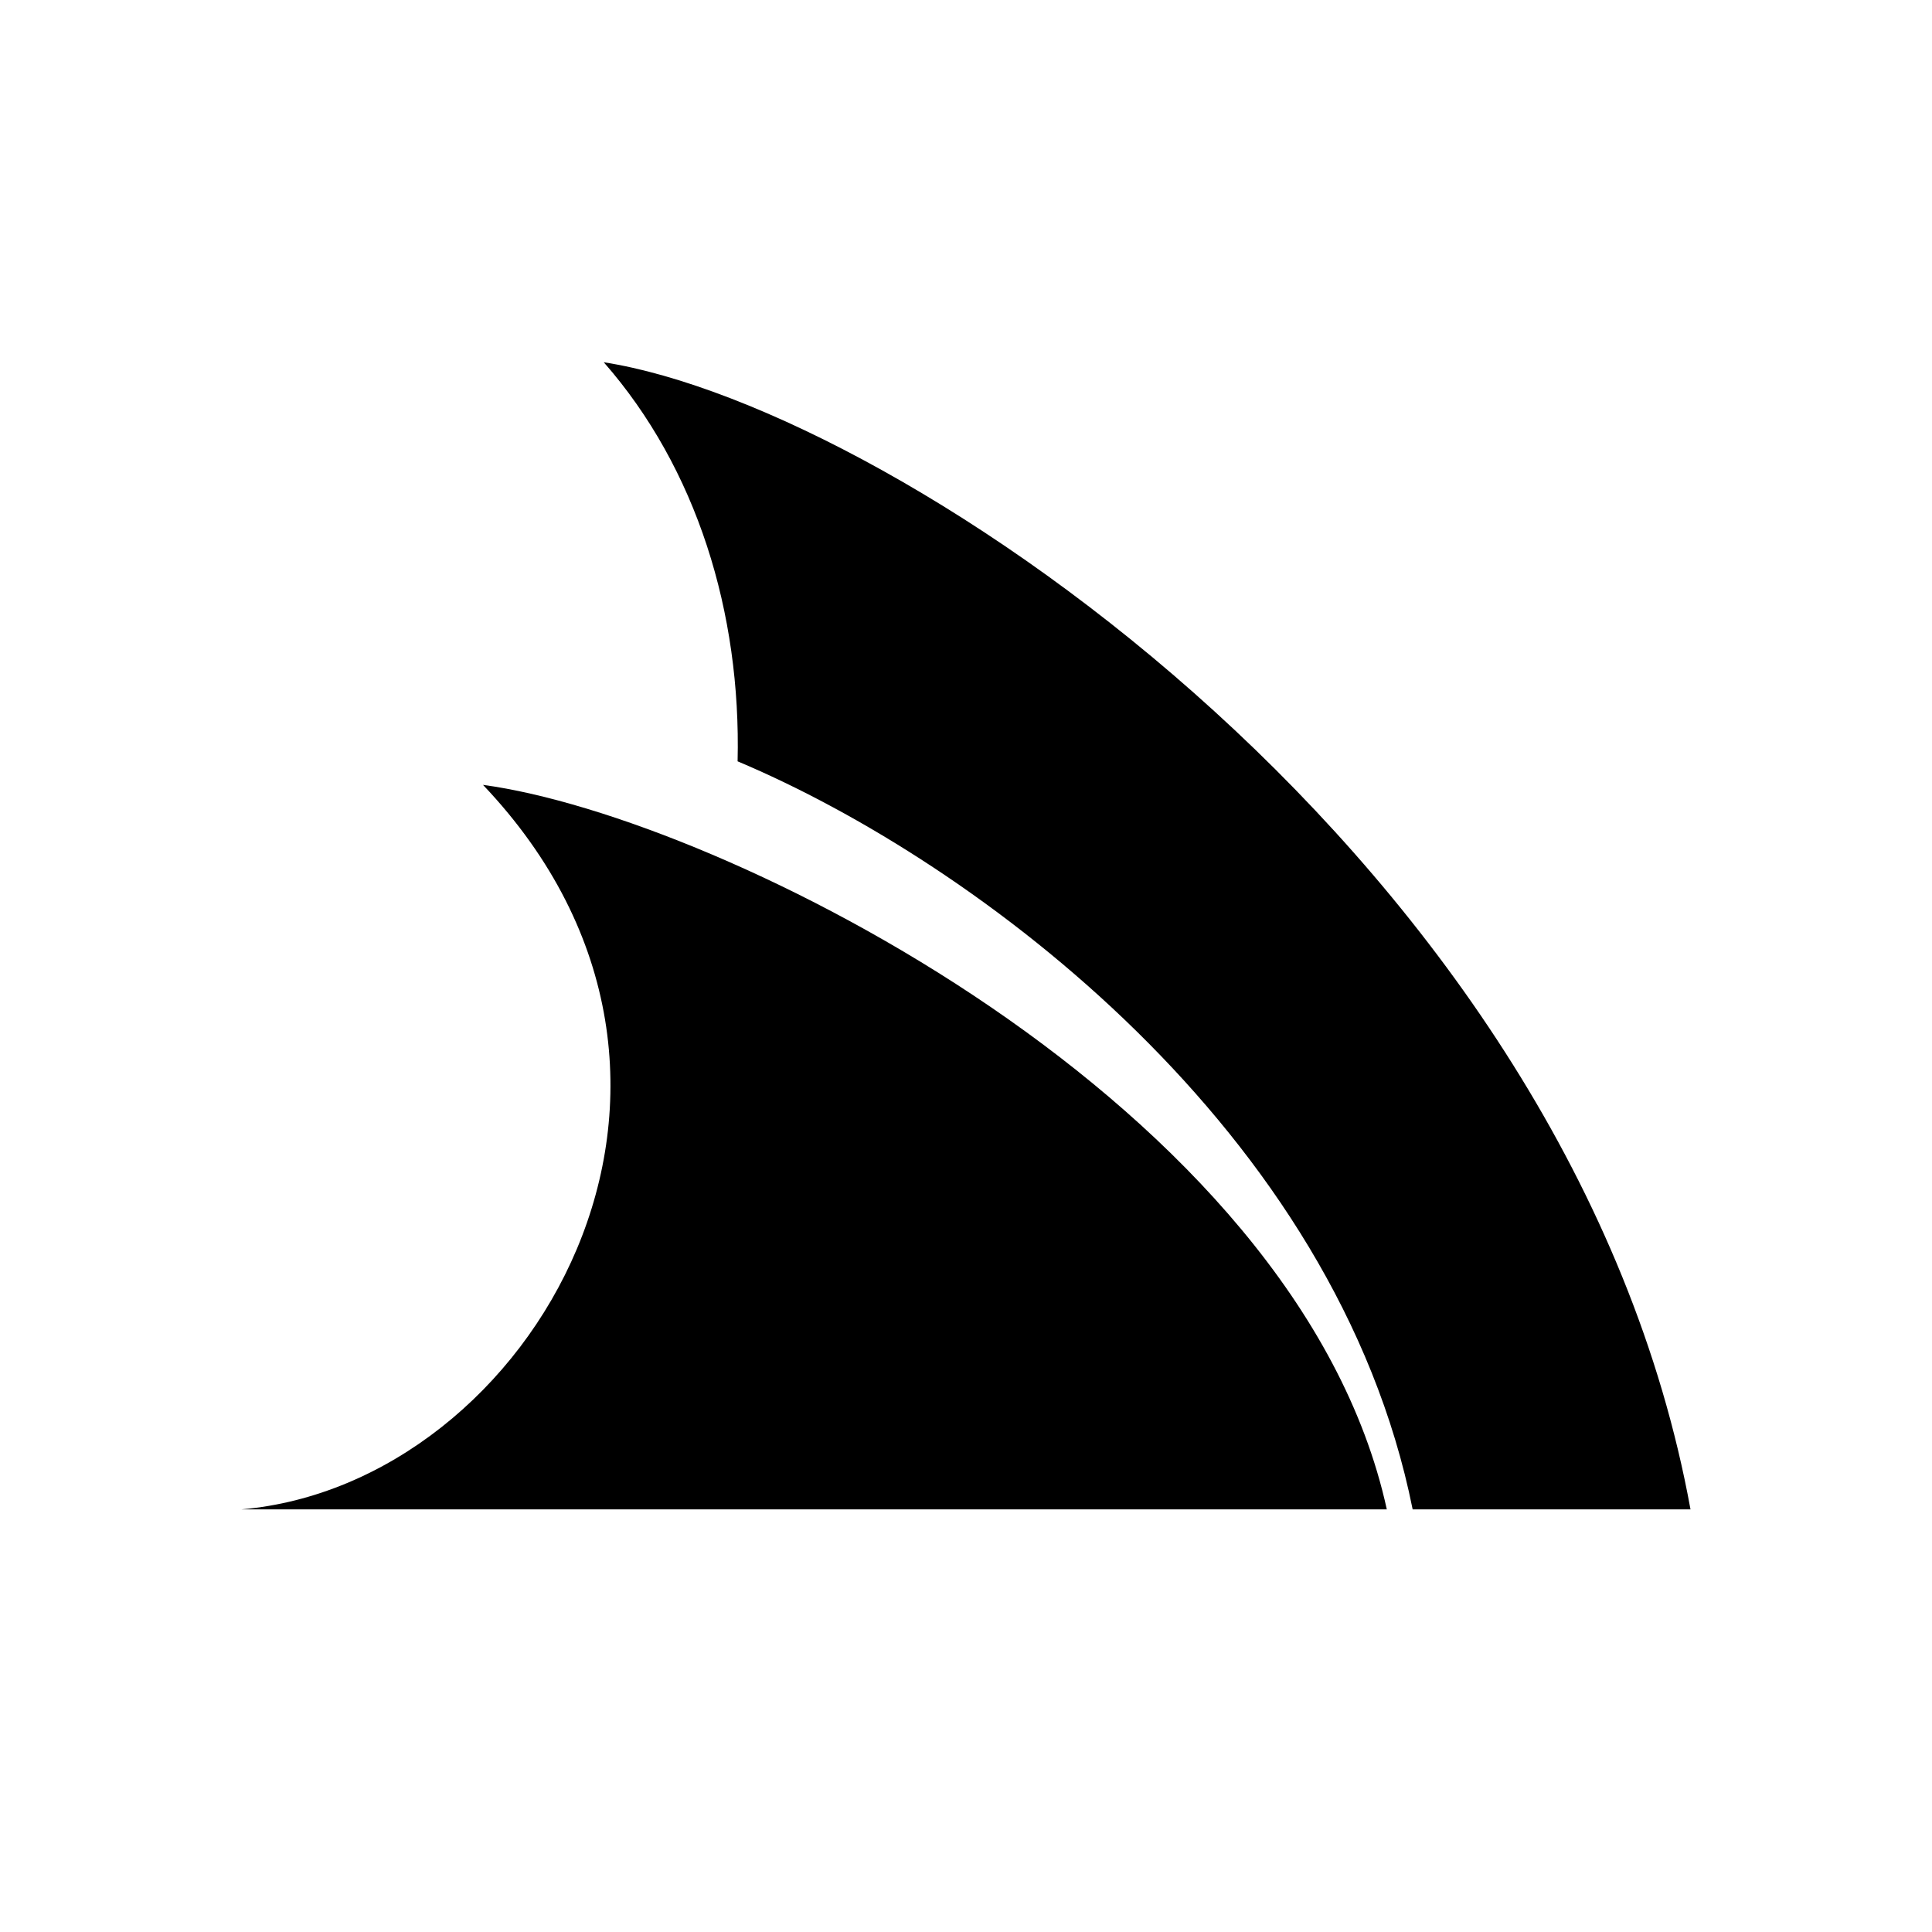
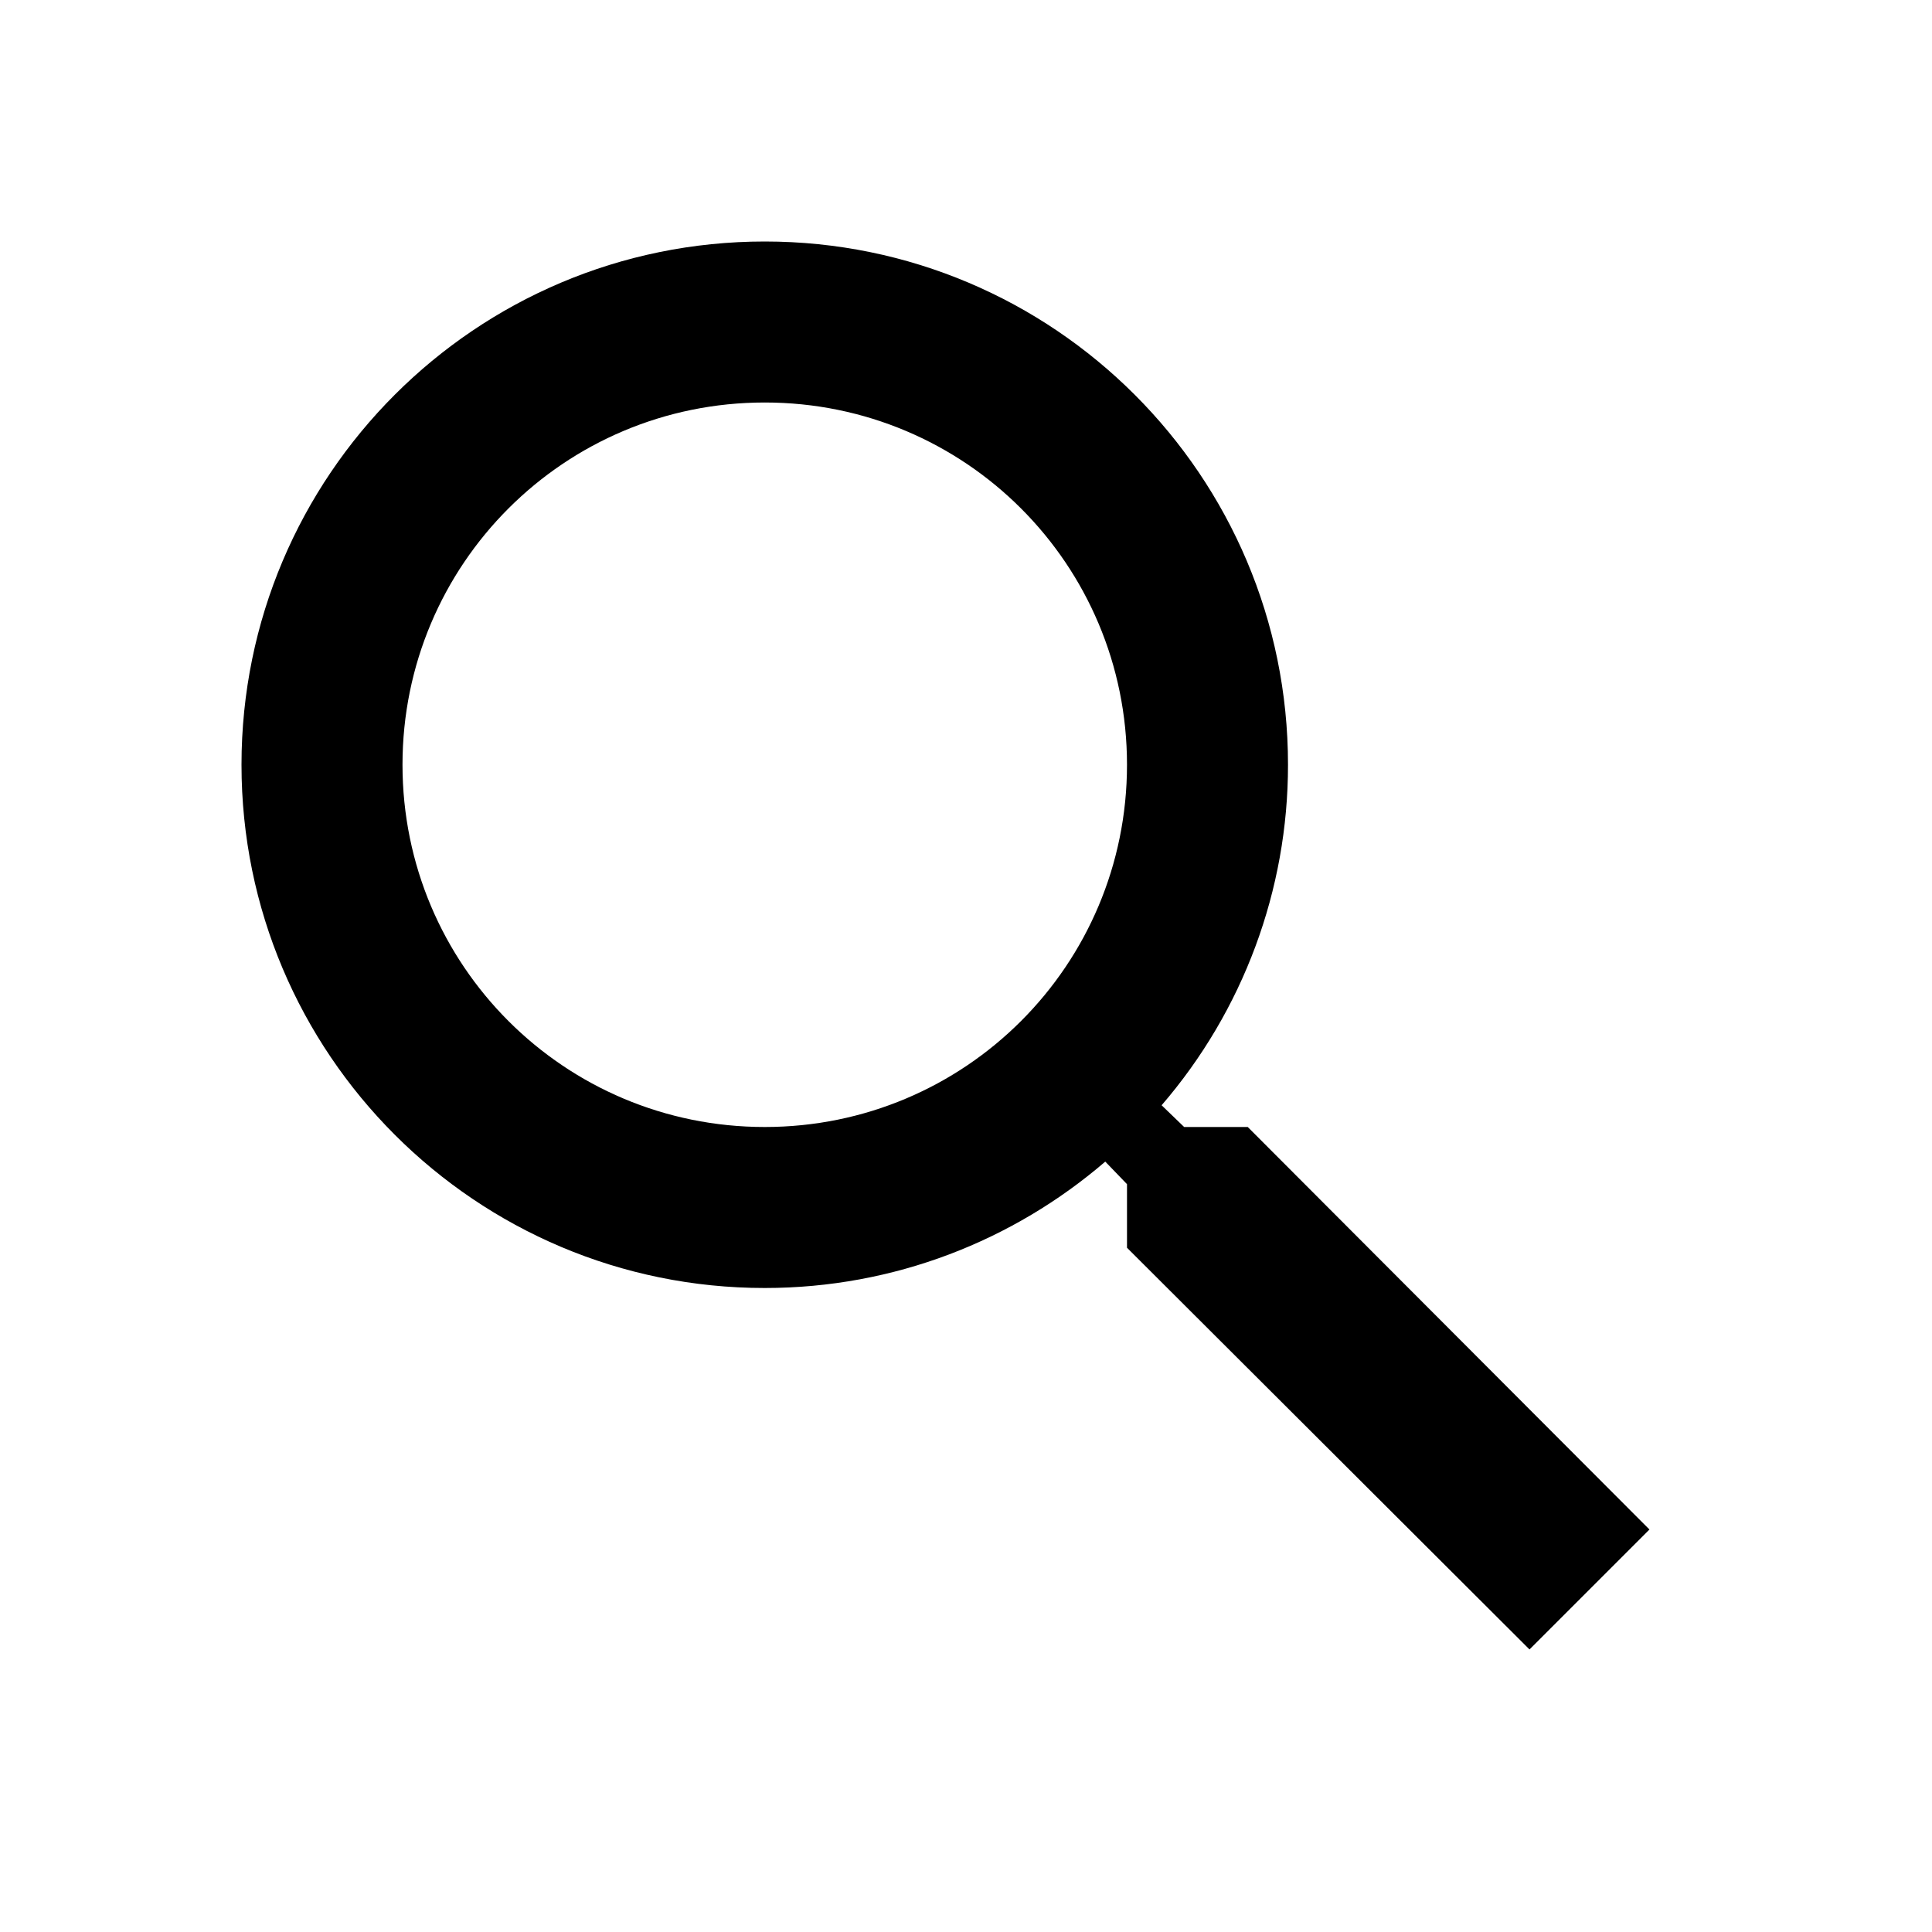
- <svg xmlns="http://www.w3.org/2000/svg" width="32" height="32" viewBox="0 0 32 32">
-   <path fill="currentColor" d="M10 6c1.544 1.76 2.276 4.15 2.217 6.61c3.968 1.67 9.924 6.12 11.181 12.39H28C26.051 14.31 14.918 6.77 10 6zm-2 7c4.67 4.913.81 11.582-4 12h18.97C21.5 18.289 11.95 13.533 8 13z" />
+ <svg xmlns="http://www.w3.org/2000/svg" width="24" height="24" viewBox="0 0 24 24">
+   <path fill="currentColor" d="M15.5 14h-.79l-.28-.27A6.471 6.471 0 0 0 16 9.5A6.5 6.5 0 1 0 9.5 16c1.61 0 3.09-.59 4.23-1.57l.27.28v.79l5 4.99L20.49 19l-4.99-5zm-6 0C7.01 14 5 11.99 5 9.5S7.01 5 9.5 5S14 7.01 14 9.5S11.99 14 9.5 14z" />
</svg>
